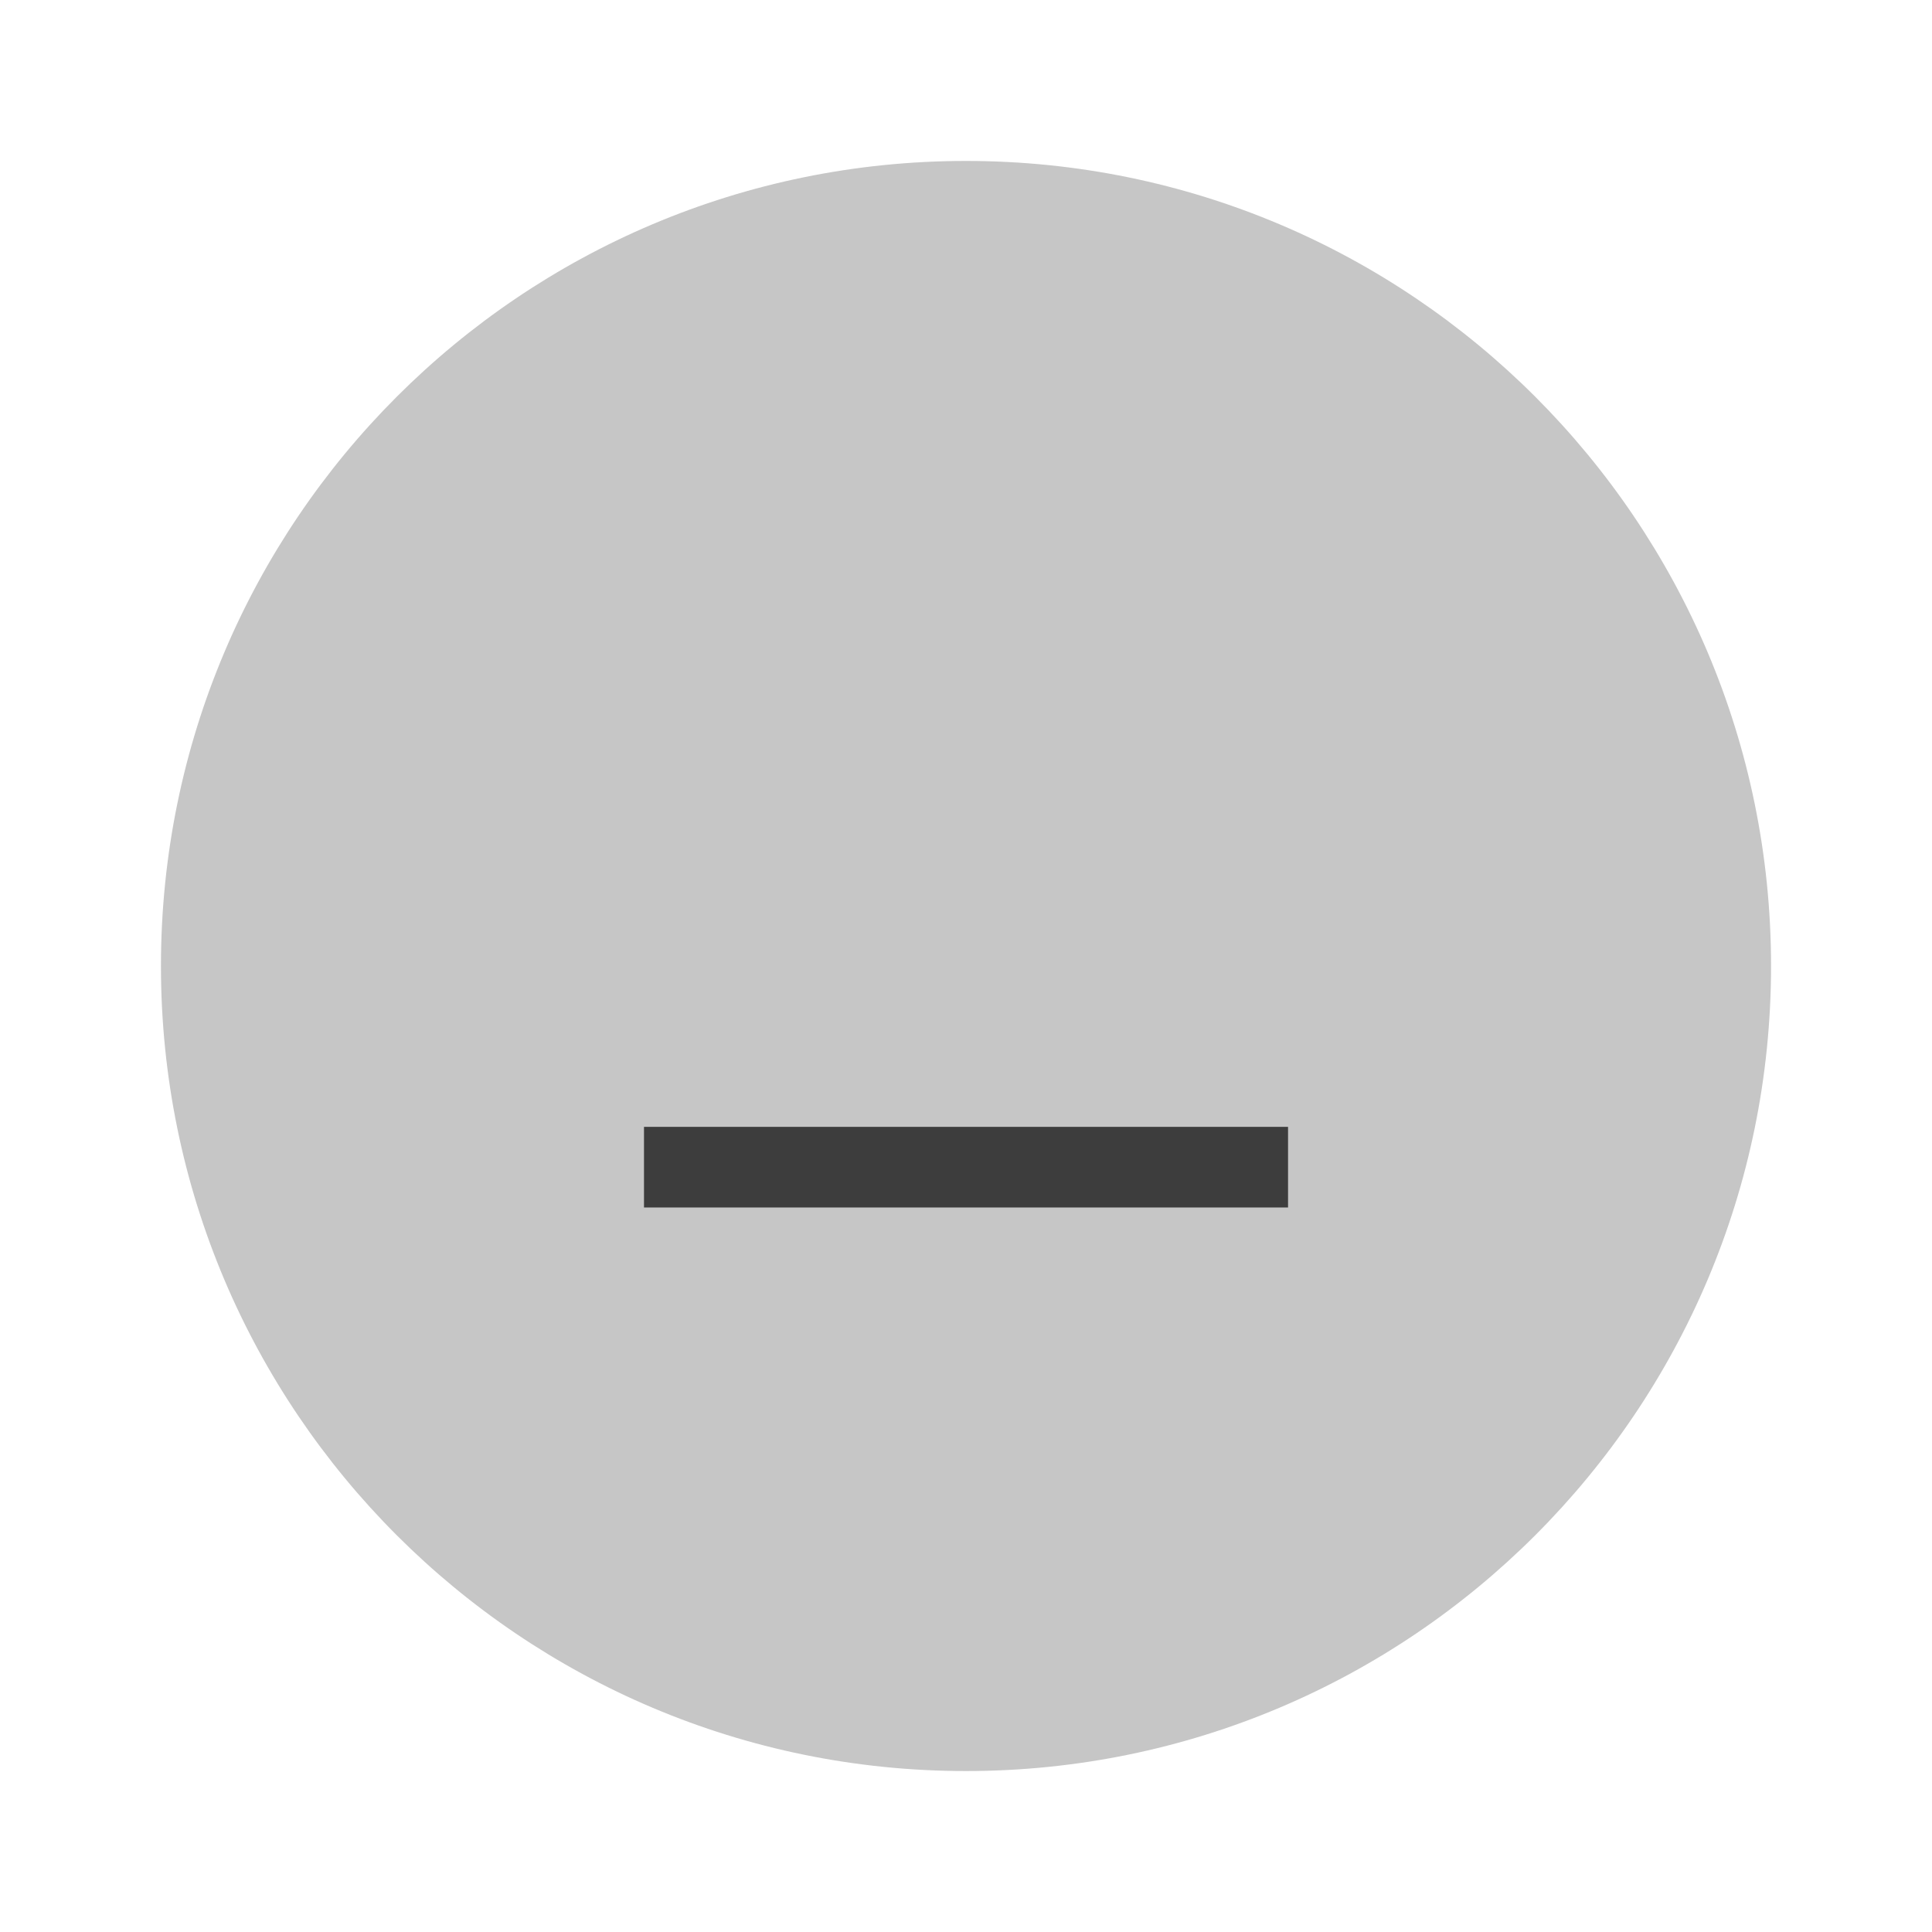
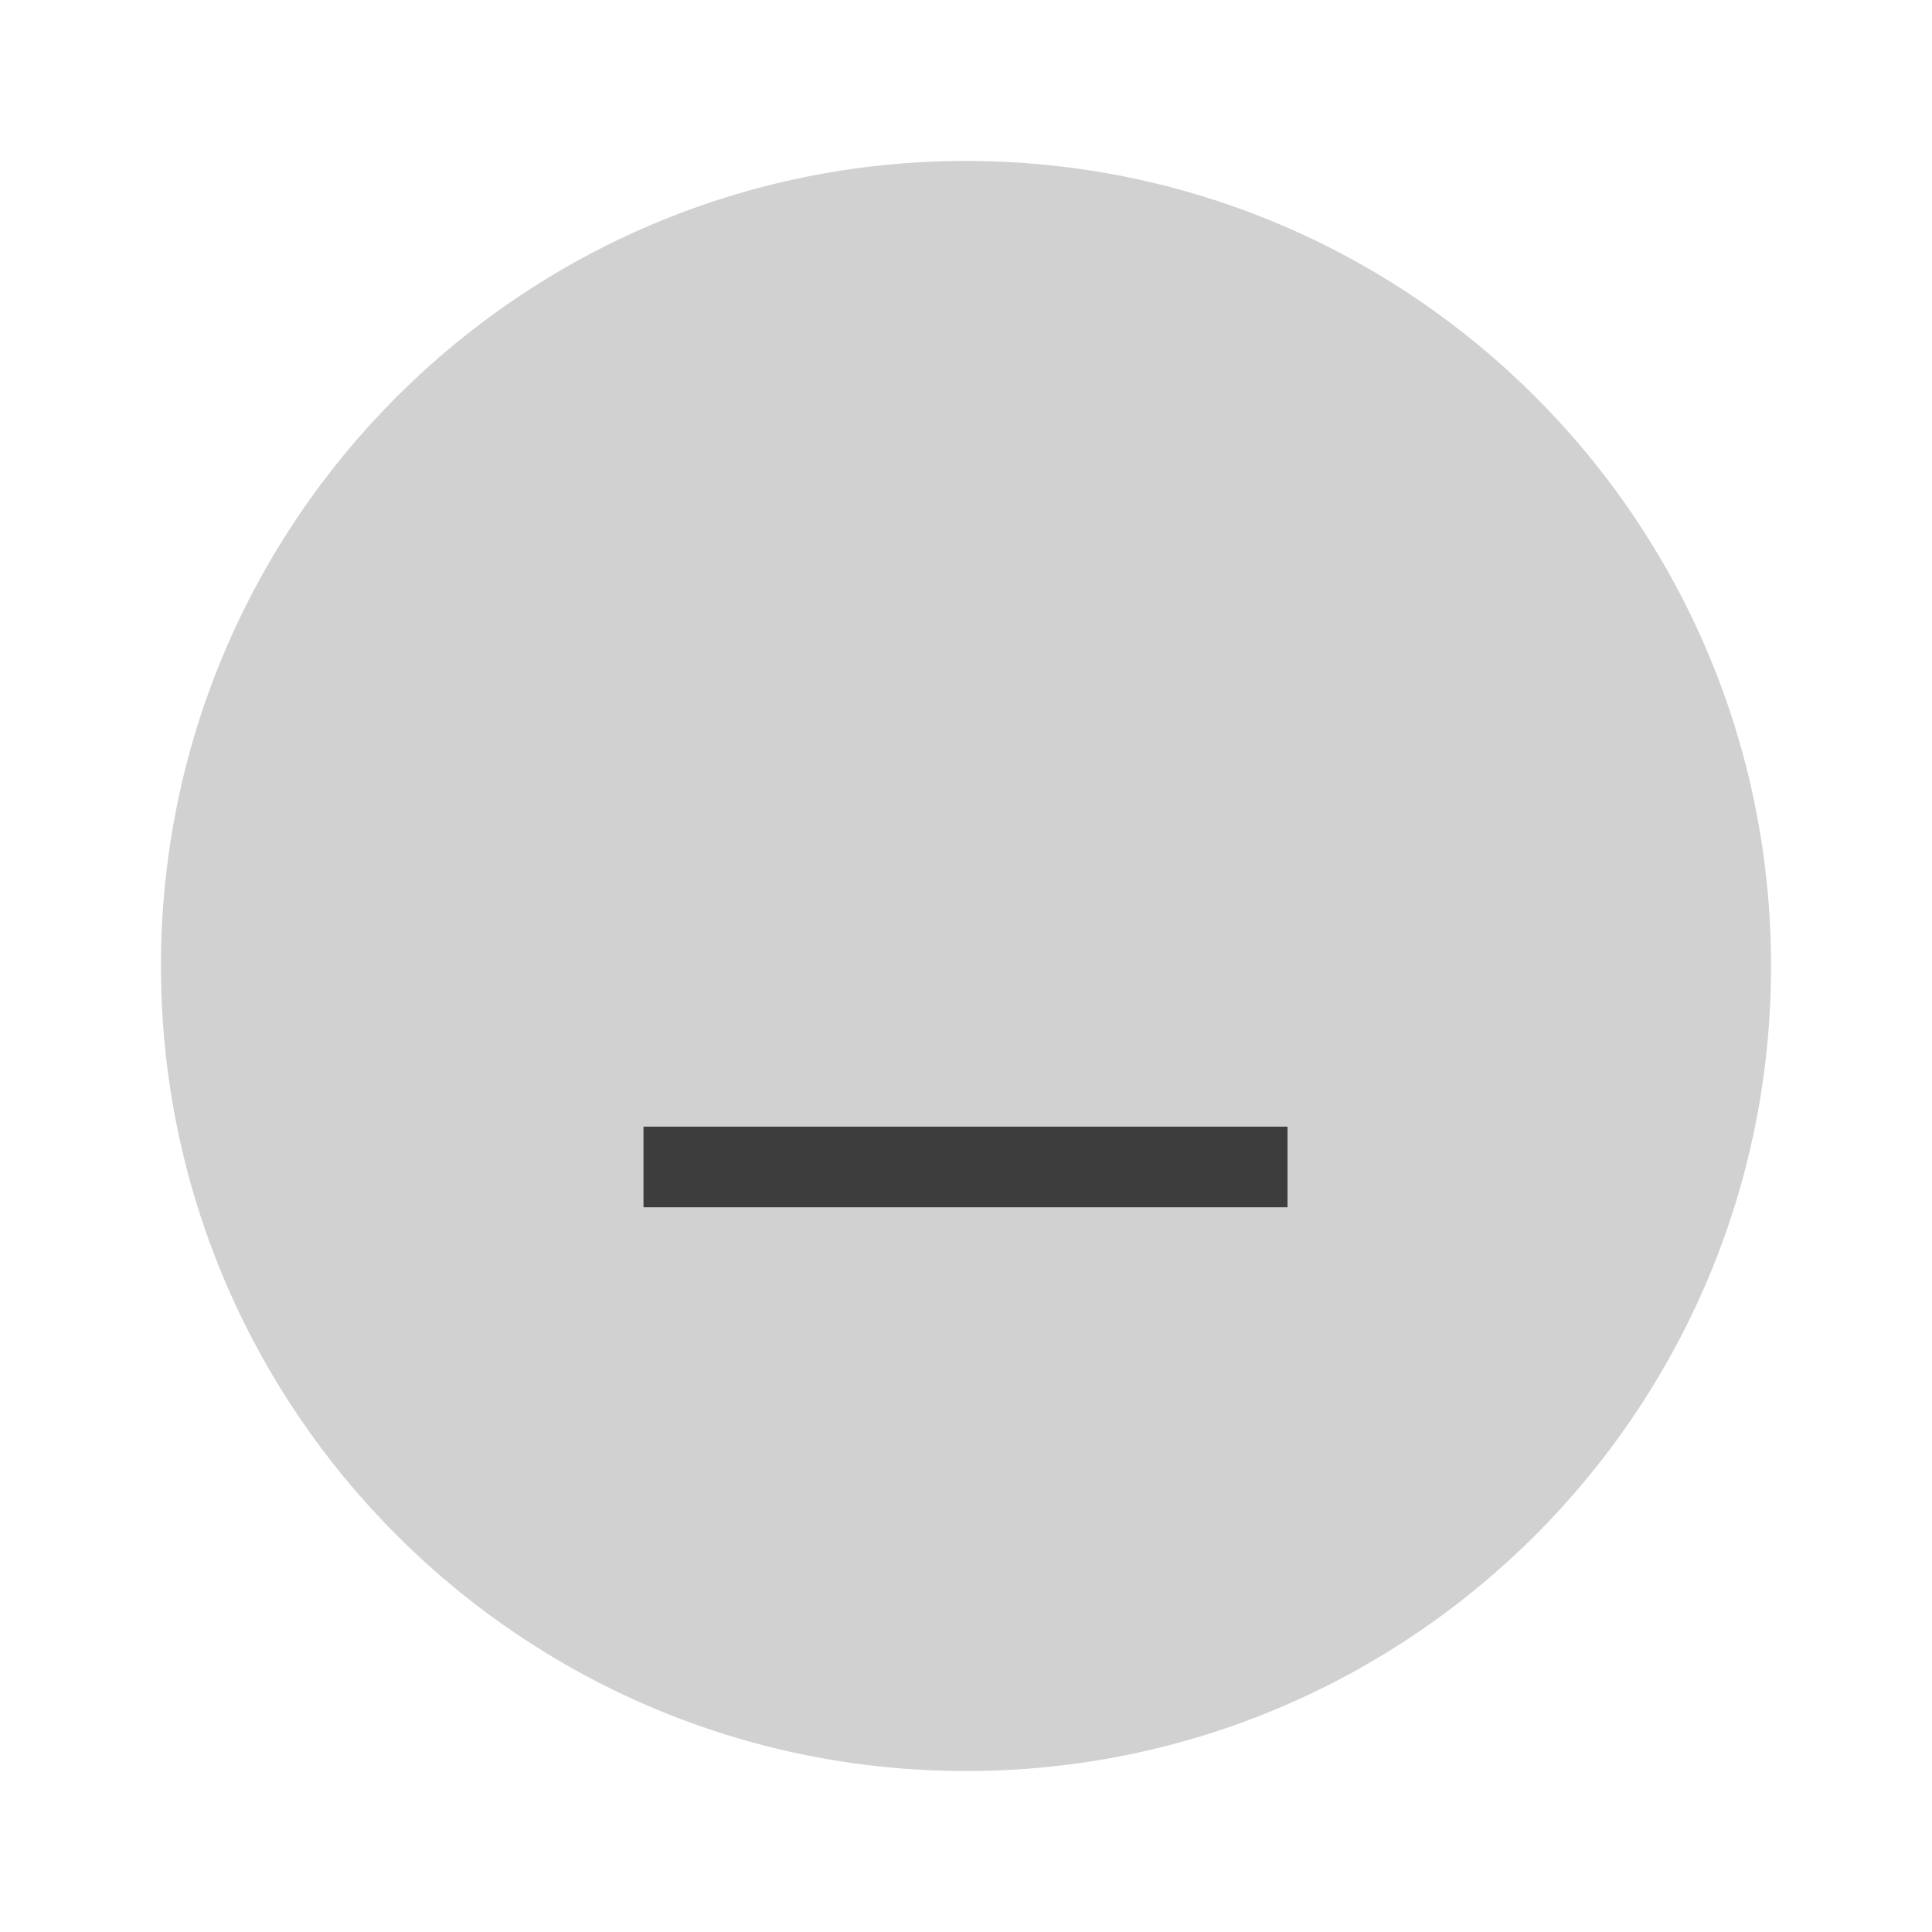
- <svg xmlns="http://www.w3.org/2000/svg" width="24" height="24" version="1.1" viewBox="0 0 6.35 6.35" id="svg4579">
-   <defs id="defs4583" />
-   <g transform="translate(0,-290.915)" id="g4577">
-     <circle cx="3.175" cy="294.09" r="2.646" id="circle4571" style="fill:#C6C6C6;stroke-width:0.661" />
-     <g transform="matrix(0.56569,-0.70711,0.56569,0.70711,-164.8367,88.10277)" id="g4575">
-       <rect transform="rotate(-45)" x="-206.78" y="208.69" width="0.265" height="2.646" id="rect4573" style="fill:#3d3d3d;stroke-width:0.197" />
-     </g>
+ <svg xmlns="http://www.w3.org/2000/svg" width="24" height="24" viewBox="0 0 6.35 6.35">
+   <g transform="translate(0 -290.915)">
+     <circle cx="3.175" cy="294.09" r="2.646" style="fill:#d1d1d1;stroke-width:.661" />
+     <path transform="matrix(0 -1 .8 0 -164.837 88.103)" style="fill:#3d3d3d;stroke-width:.197" d="M-206.78 208.69h.265v2.646h-.265z" />
  </g>
</svg>
